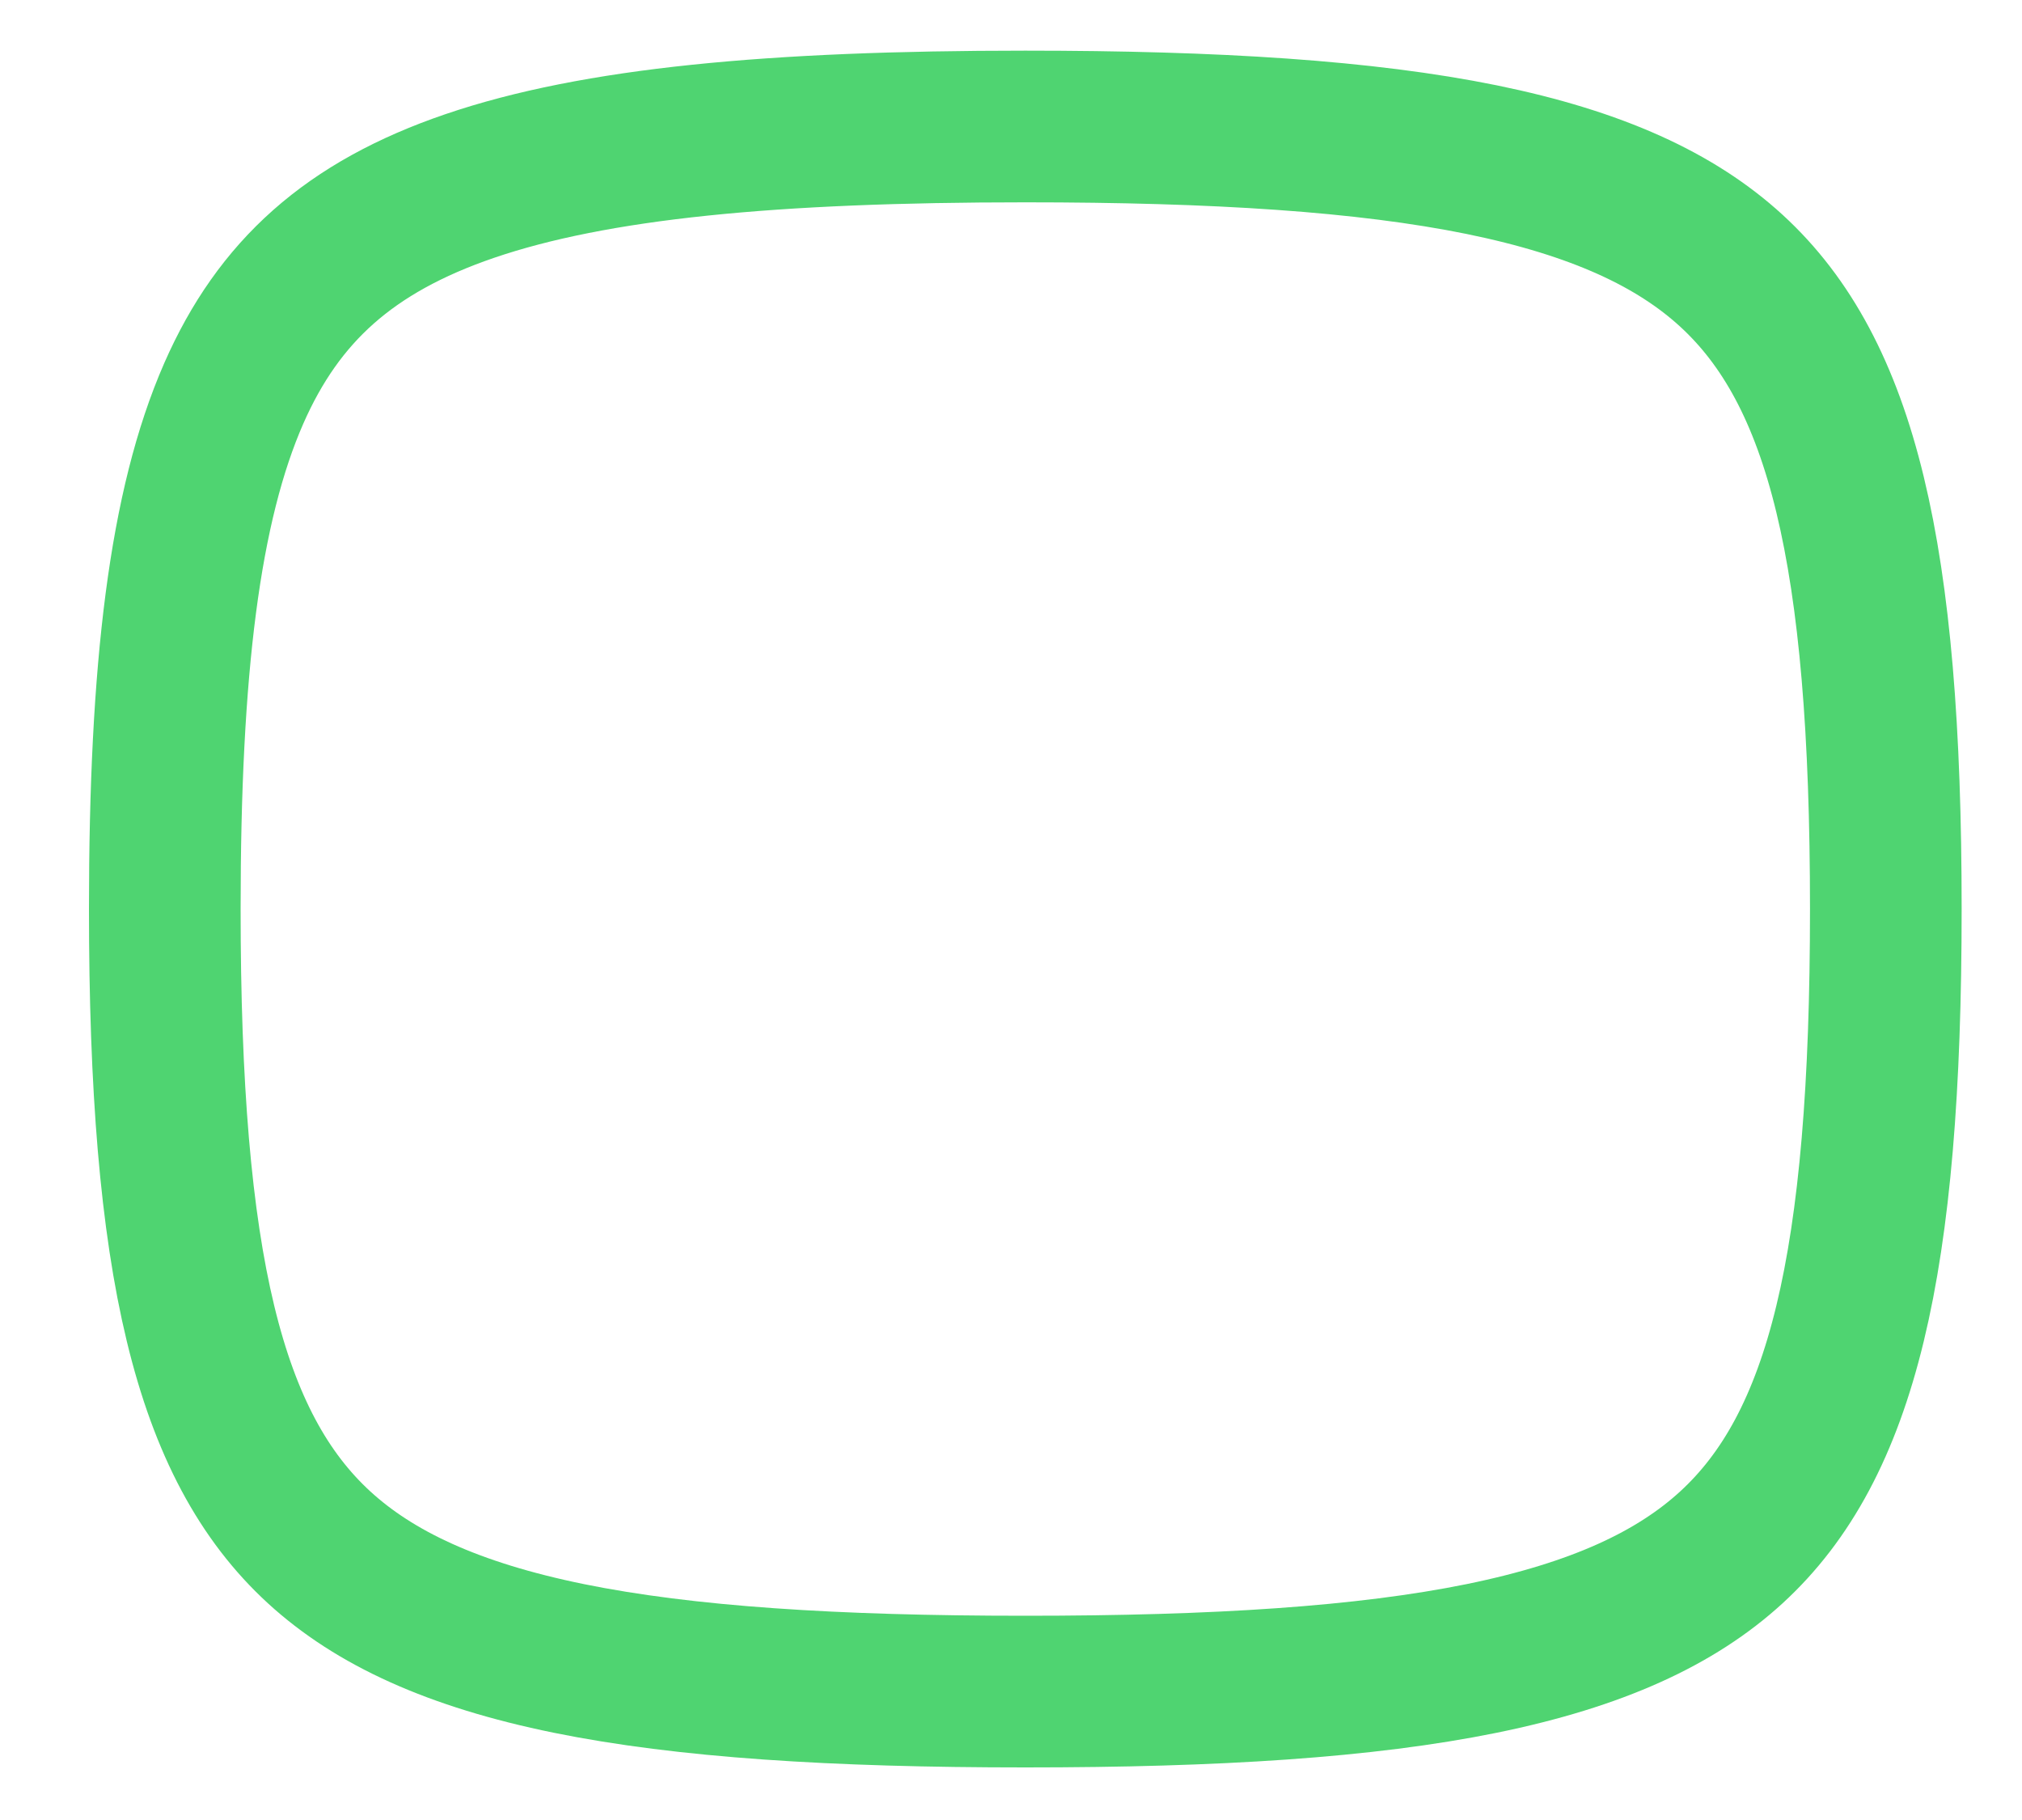
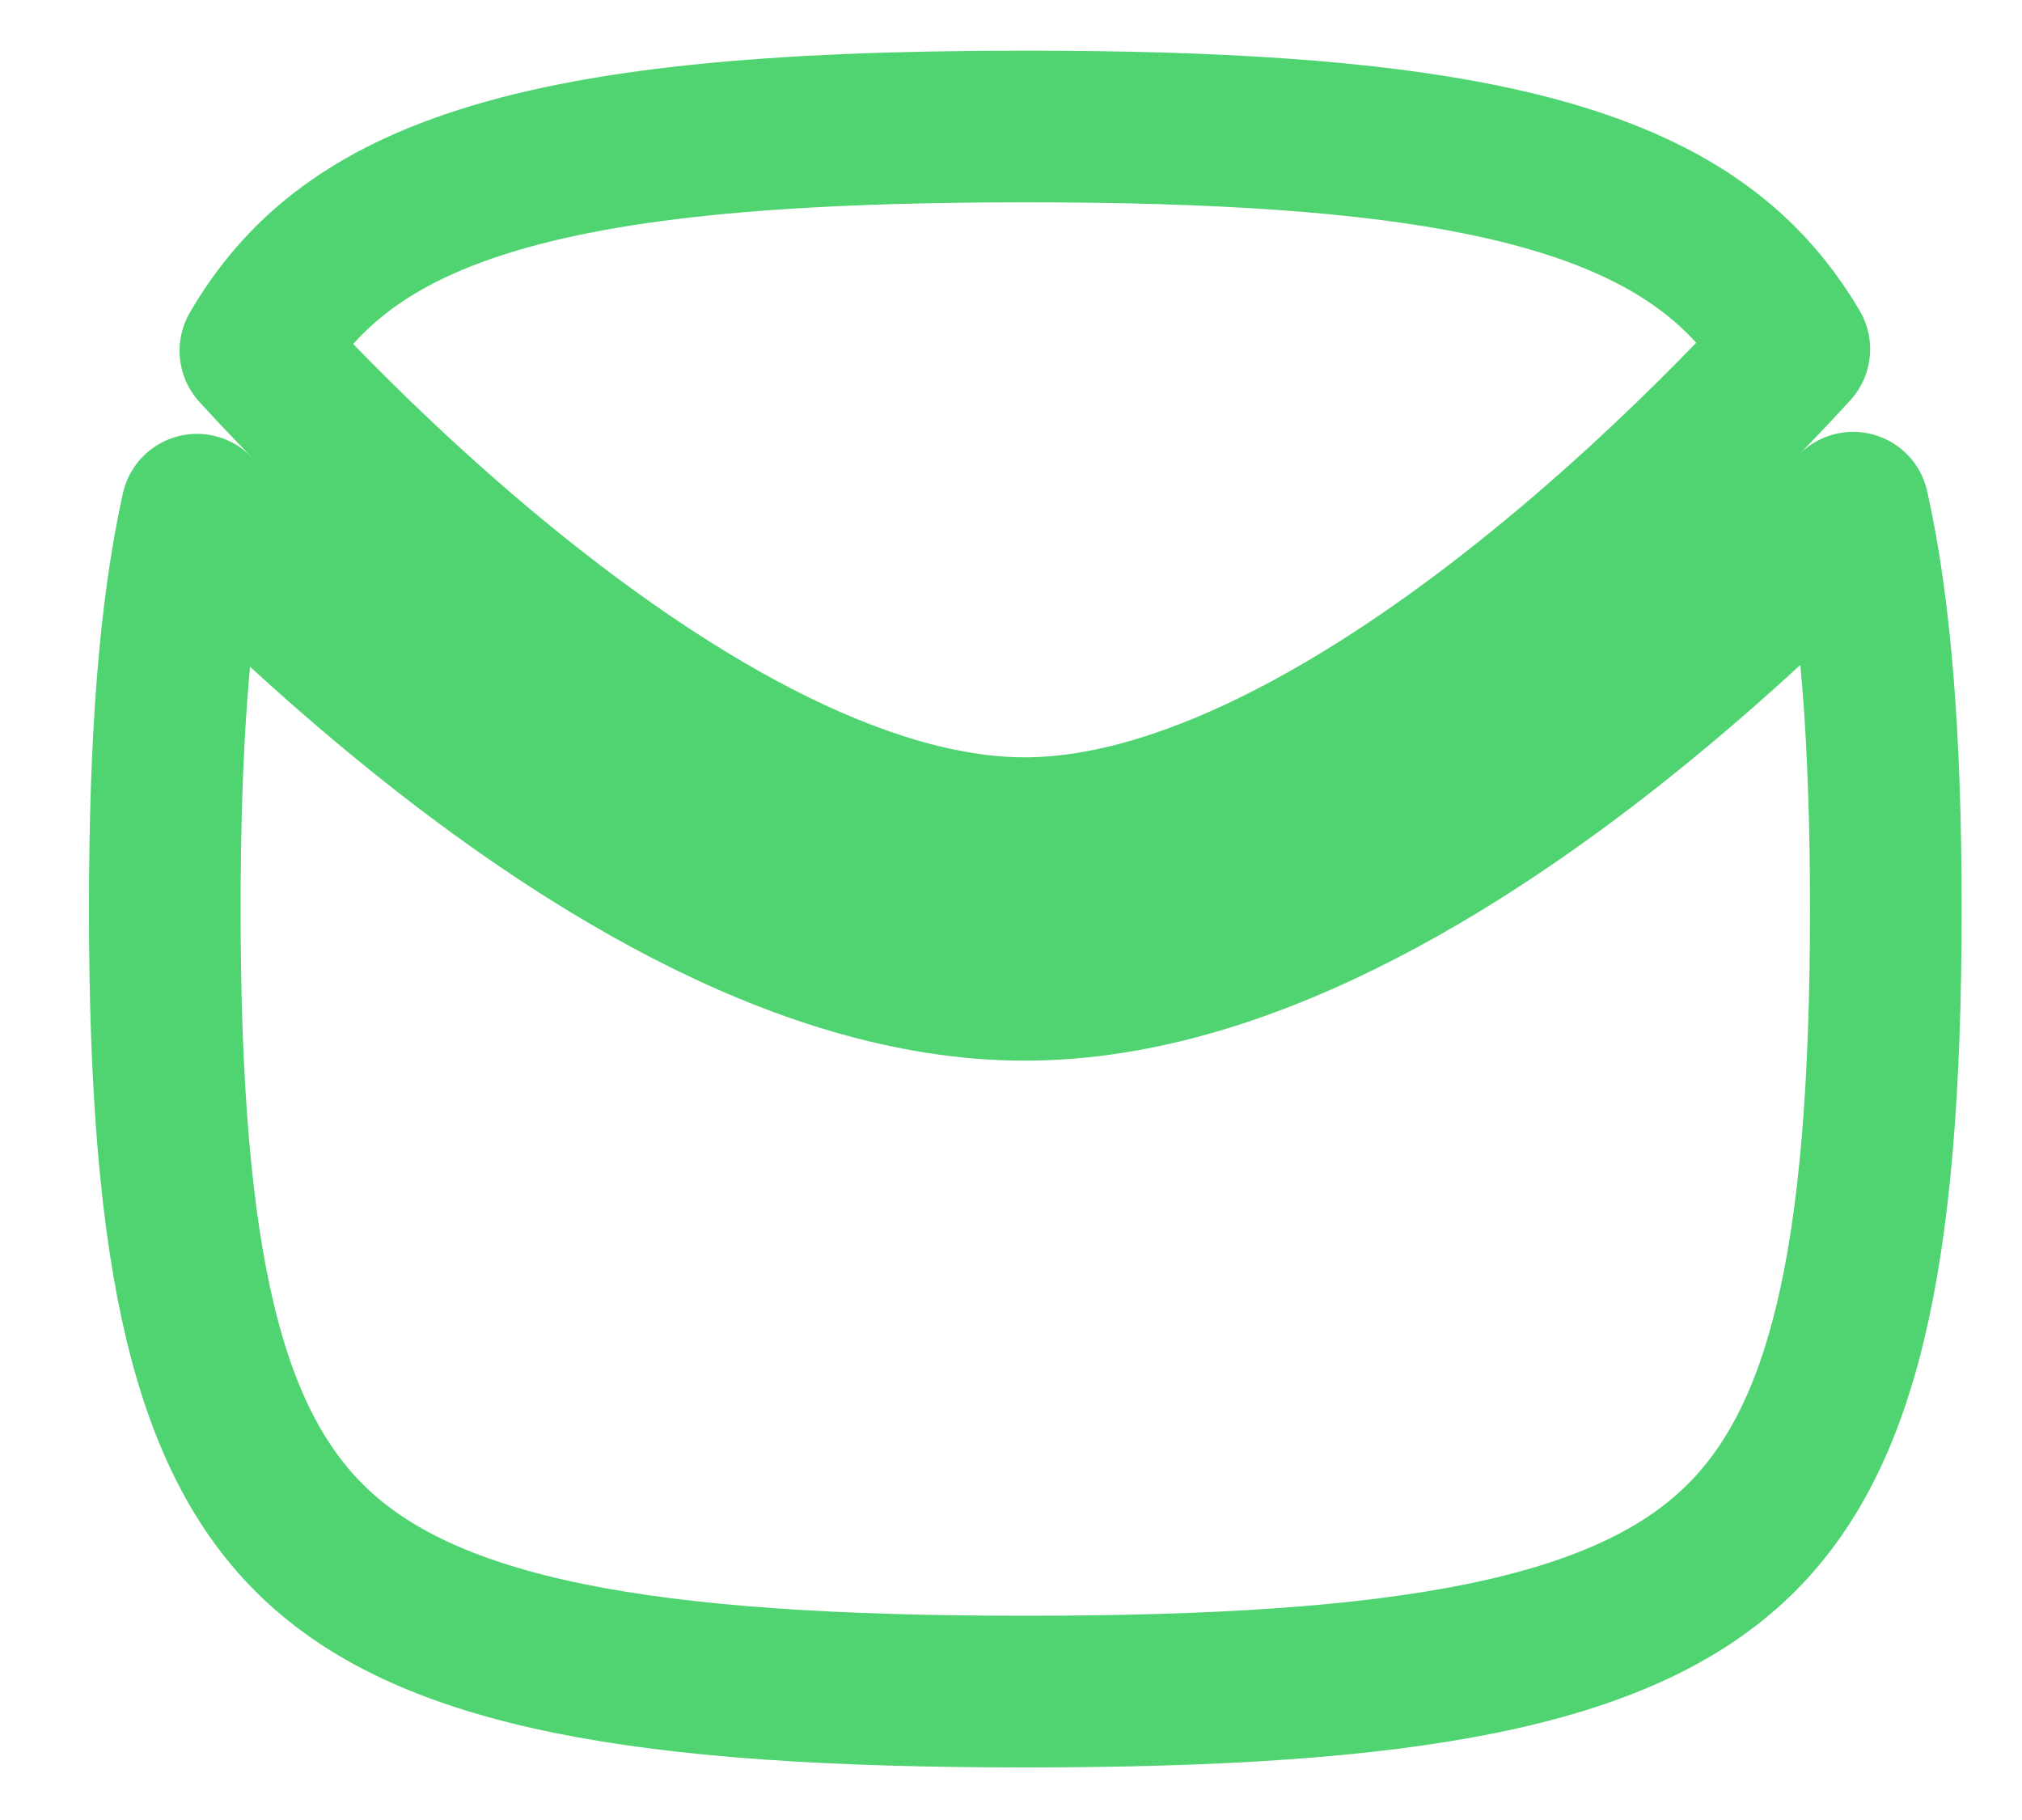
<svg xmlns="http://www.w3.org/2000/svg" width="20" height="18" viewBox="0 0 20 18" fill="none">
-   <path d="M1.63 8.99C1.63 12.506 2.063 14.301 3.157 15.304C3.704 15.805 4.48 16.168 5.626 16.402C6.778 16.636 8.25 16.73 10.141 16.73C12.033 16.73 13.505 16.636 14.656 16.402C15.802 16.168 16.578 15.805 17.125 15.304C18.219 14.301 18.653 12.506 18.653 8.99C18.653 5.475 18.219 3.68 17.125 2.677C16.578 2.176 15.802 1.813 14.656 1.579C13.505 1.345 12.033 1.251 10.141 1.251C7.641 1.251 5.887 1.416 4.645 1.84C3.457 2.246 2.756 2.881 2.313 3.889C1.825 5.002 1.63 6.613 1.63 8.99Z" stroke="#4FD471" stroke-width="1.5" stroke-linecap="round" stroke-linejoin="round" />
+   <path d="M4.645 1.84C3.631 2.186 2.972 2.7 2.526 3.469C2.638 3.592 2.778 3.742 2.942 3.911C3.419 4.404 4.094 5.06 4.885 5.713C5.678 6.368 6.574 7.008 7.493 7.482C8.418 7.958 9.32 8.241 10.14 8.24C10.959 8.239 11.859 7.955 12.781 7.478C13.698 7.004 14.591 6.364 15.382 5.709C16.17 5.057 16.842 4.402 17.318 3.91C17.488 3.734 17.633 3.579 17.748 3.453C17.57 3.15 17.363 2.895 17.125 2.677C16.578 2.176 15.802 1.813 14.656 1.579C13.505 1.345 12.033 1.251 10.141 1.251C7.641 1.251 5.887 1.416 4.645 1.84ZM18.33 5.021C17.832 5.533 17.144 6.198 16.338 6.865C15.498 7.561 14.514 8.271 13.47 8.81C12.432 9.347 11.289 9.739 10.142 9.74C8.993 9.742 7.847 9.351 6.806 8.815C5.76 8.276 4.773 7.566 3.93 6.869C3.13 6.209 2.447 5.551 1.948 5.041C1.725 6.045 1.63 7.331 1.63 8.99C1.63 12.506 2.063 14.301 3.157 15.304C3.704 15.805 4.48 16.168 5.626 16.402C6.778 16.636 8.25 16.73 10.141 16.73C12.033 16.73 13.505 16.636 14.656 16.402C15.802 16.168 16.578 15.805 17.125 15.304C18.219 14.301 18.653 12.506 18.653 8.99C18.653 7.307 18.553 6.018 18.33 5.021Z" stroke="#4FD471" stroke-width="1.5" stroke-linecap="round" stroke-linejoin="round" />
</svg>
